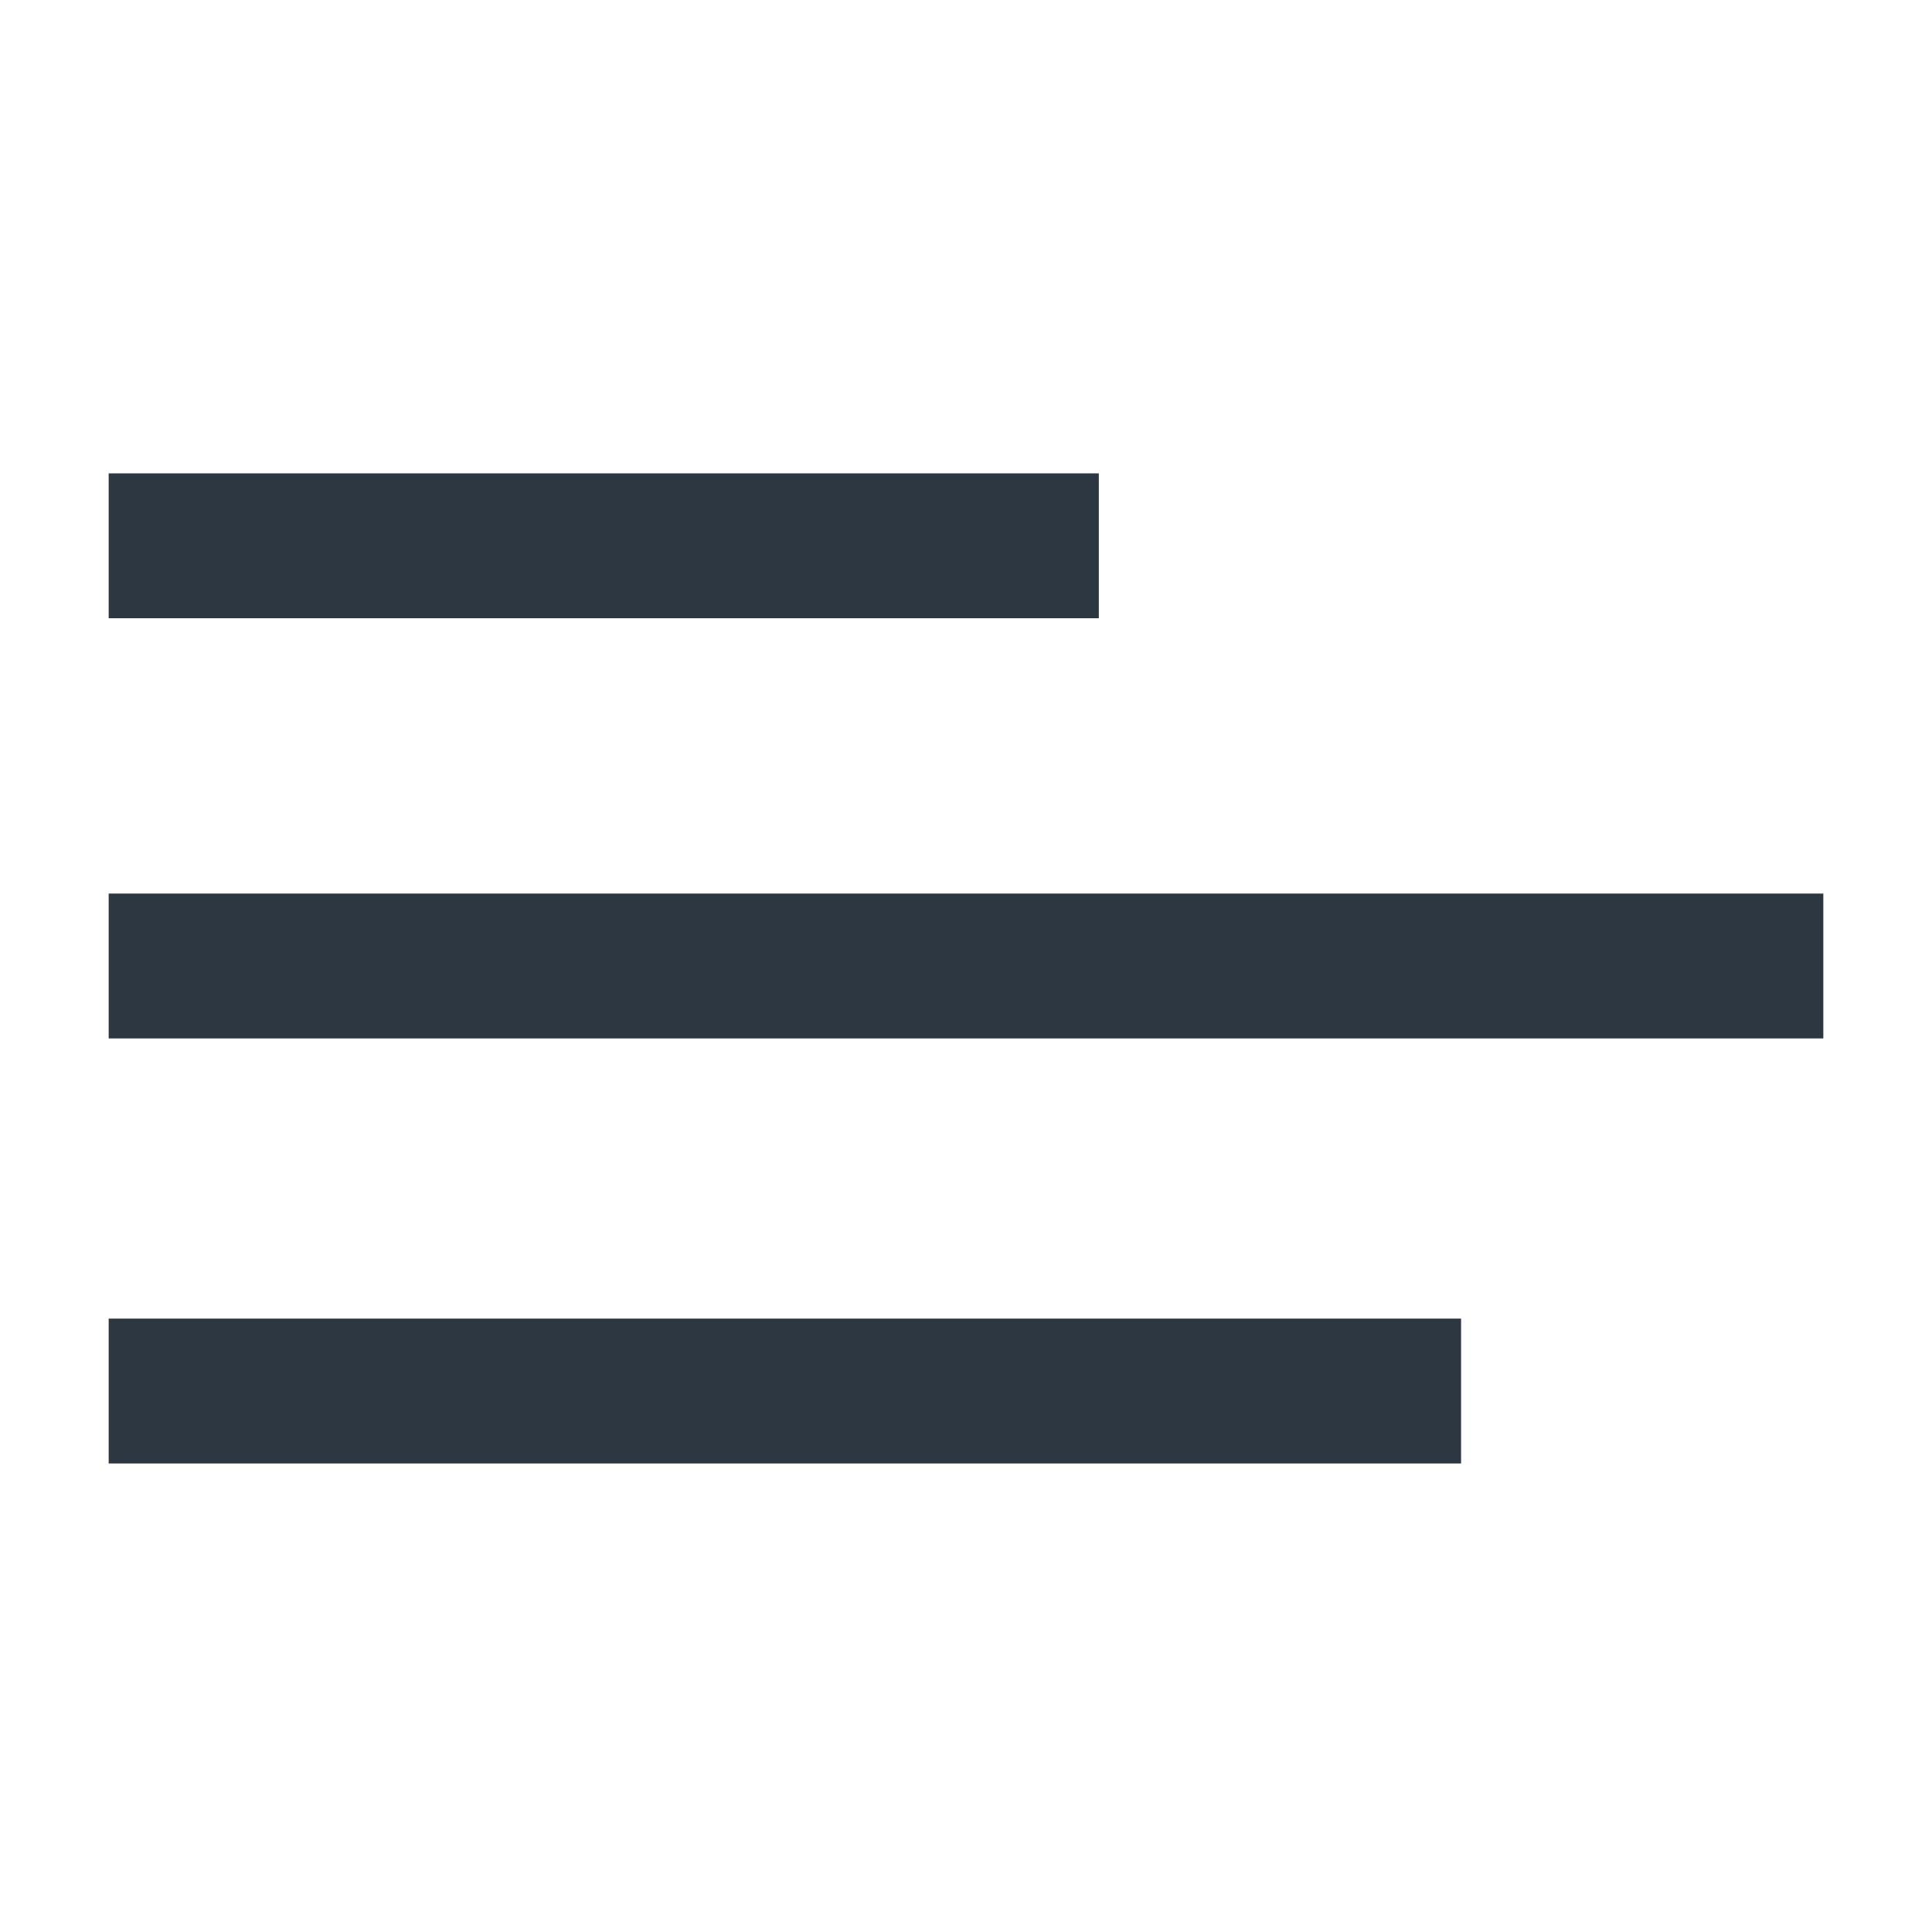
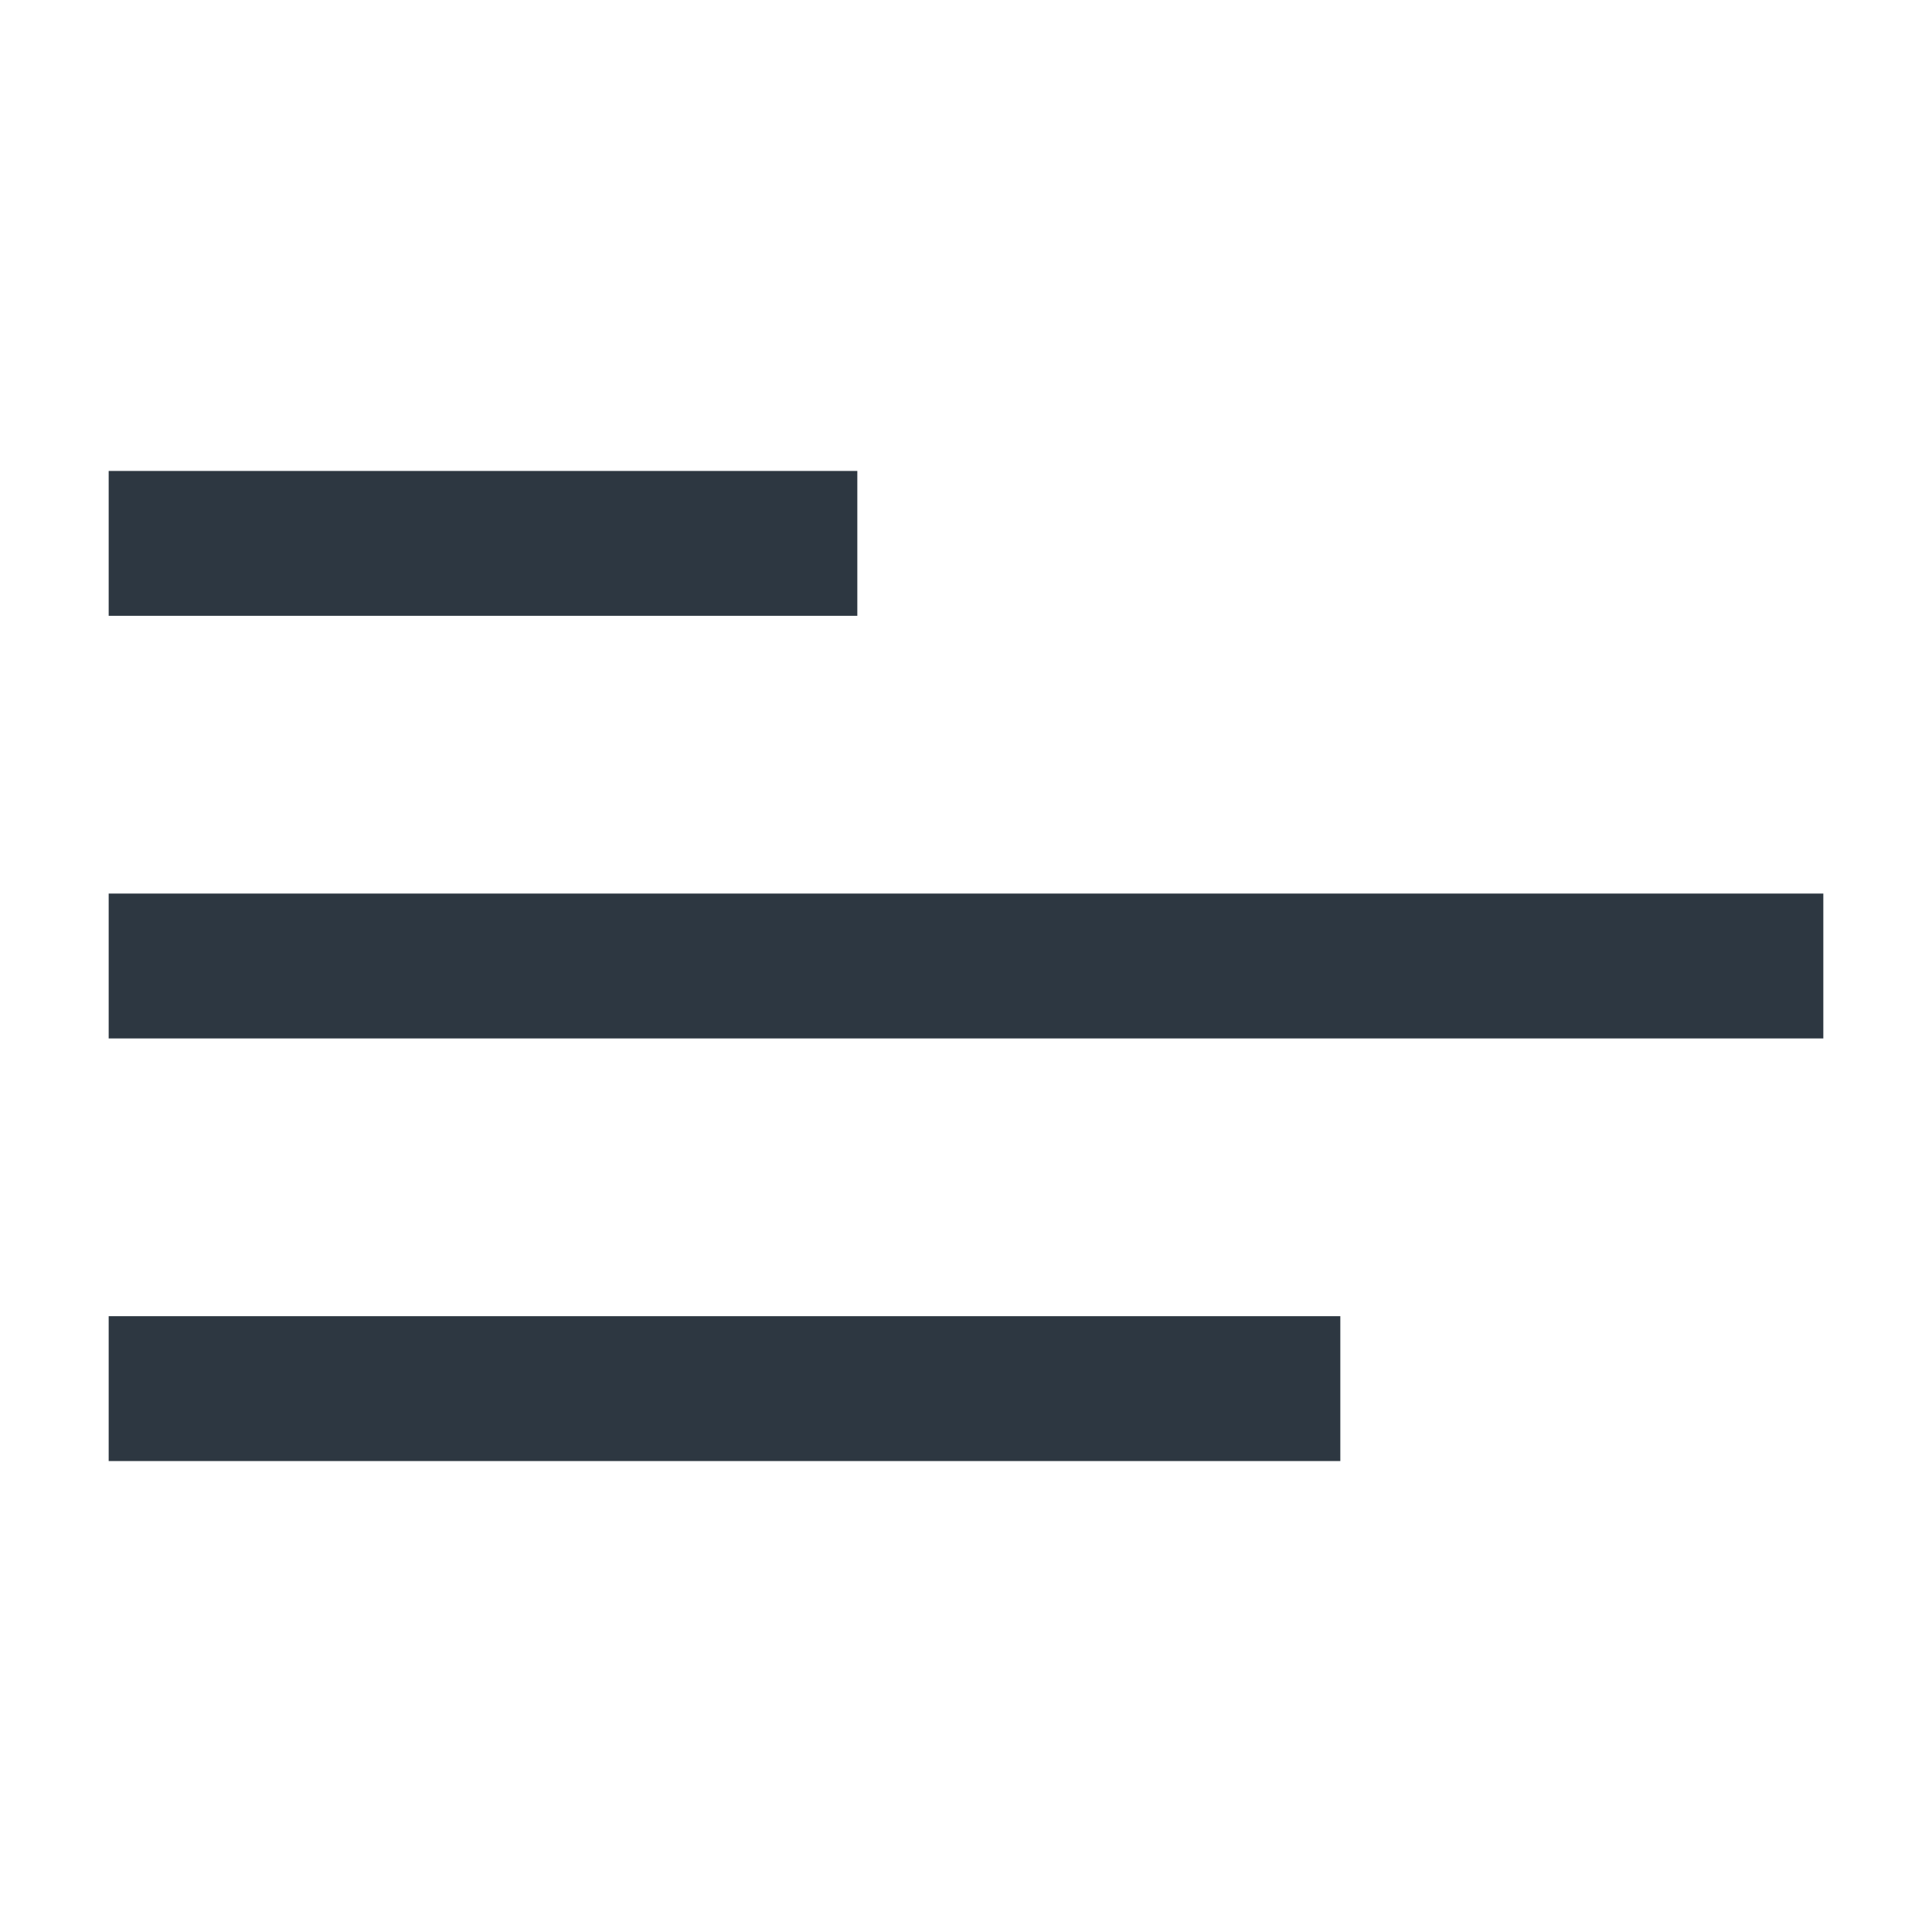
- <svg xmlns="http://www.w3.org/2000/svg" id="sketching" viewBox="0 0 16 16">
-   <defs>
-     <style>.cls-1{fill:none;stroke:#2d3741;stroke-linecap:square;stroke-linejoin:round;stroke-width:1.2px;}</style>
-   </defs>
-   <line class="cls-1" x1="8.5" y1="4.52" x2="1.5" y2="4.52" />
-   <line class="cls-1" x1="14.5" y1="8" x2="1.5" y2="8" />
-   <line class="cls-1" x1="11.5" y1="11.52" x2="1.5" y2="11.52" />
+ <svg xmlns="http://www.w3.org/2000/svg" version="1.1" x="0px" y="0px" viewBox="0 0 16 16" style="enable-background:new 0 0 16 16;" xml:space="preserve">
+   <g id="sketching" style="display:none;">
+ </g>
+   <g id="stroke">
+     <line style="fill:none;stroke:#2D3741;stroke-width:1.2;stroke-linecap:square;stroke-linejoin:round;stroke-miterlimit:10;" x1="1.5" y1="8" x2="14.5" y2="8" />
+     <line style="fill:none;stroke:#2D3741;stroke-width:1.2;stroke-linecap:square;stroke-linejoin:round;stroke-miterlimit:10;" x1="1.5" y1="11.5" x2="10.5" y2="11.5" />
+     <line style="fill:none;stroke:#2D3741;stroke-width:1.2;stroke-linecap:square;stroke-linejoin:round;stroke-miterlimit:10;" x1="1.5" y1="4.5" x2="6.5" y2="4.5" />
+   </g>
</svg>
